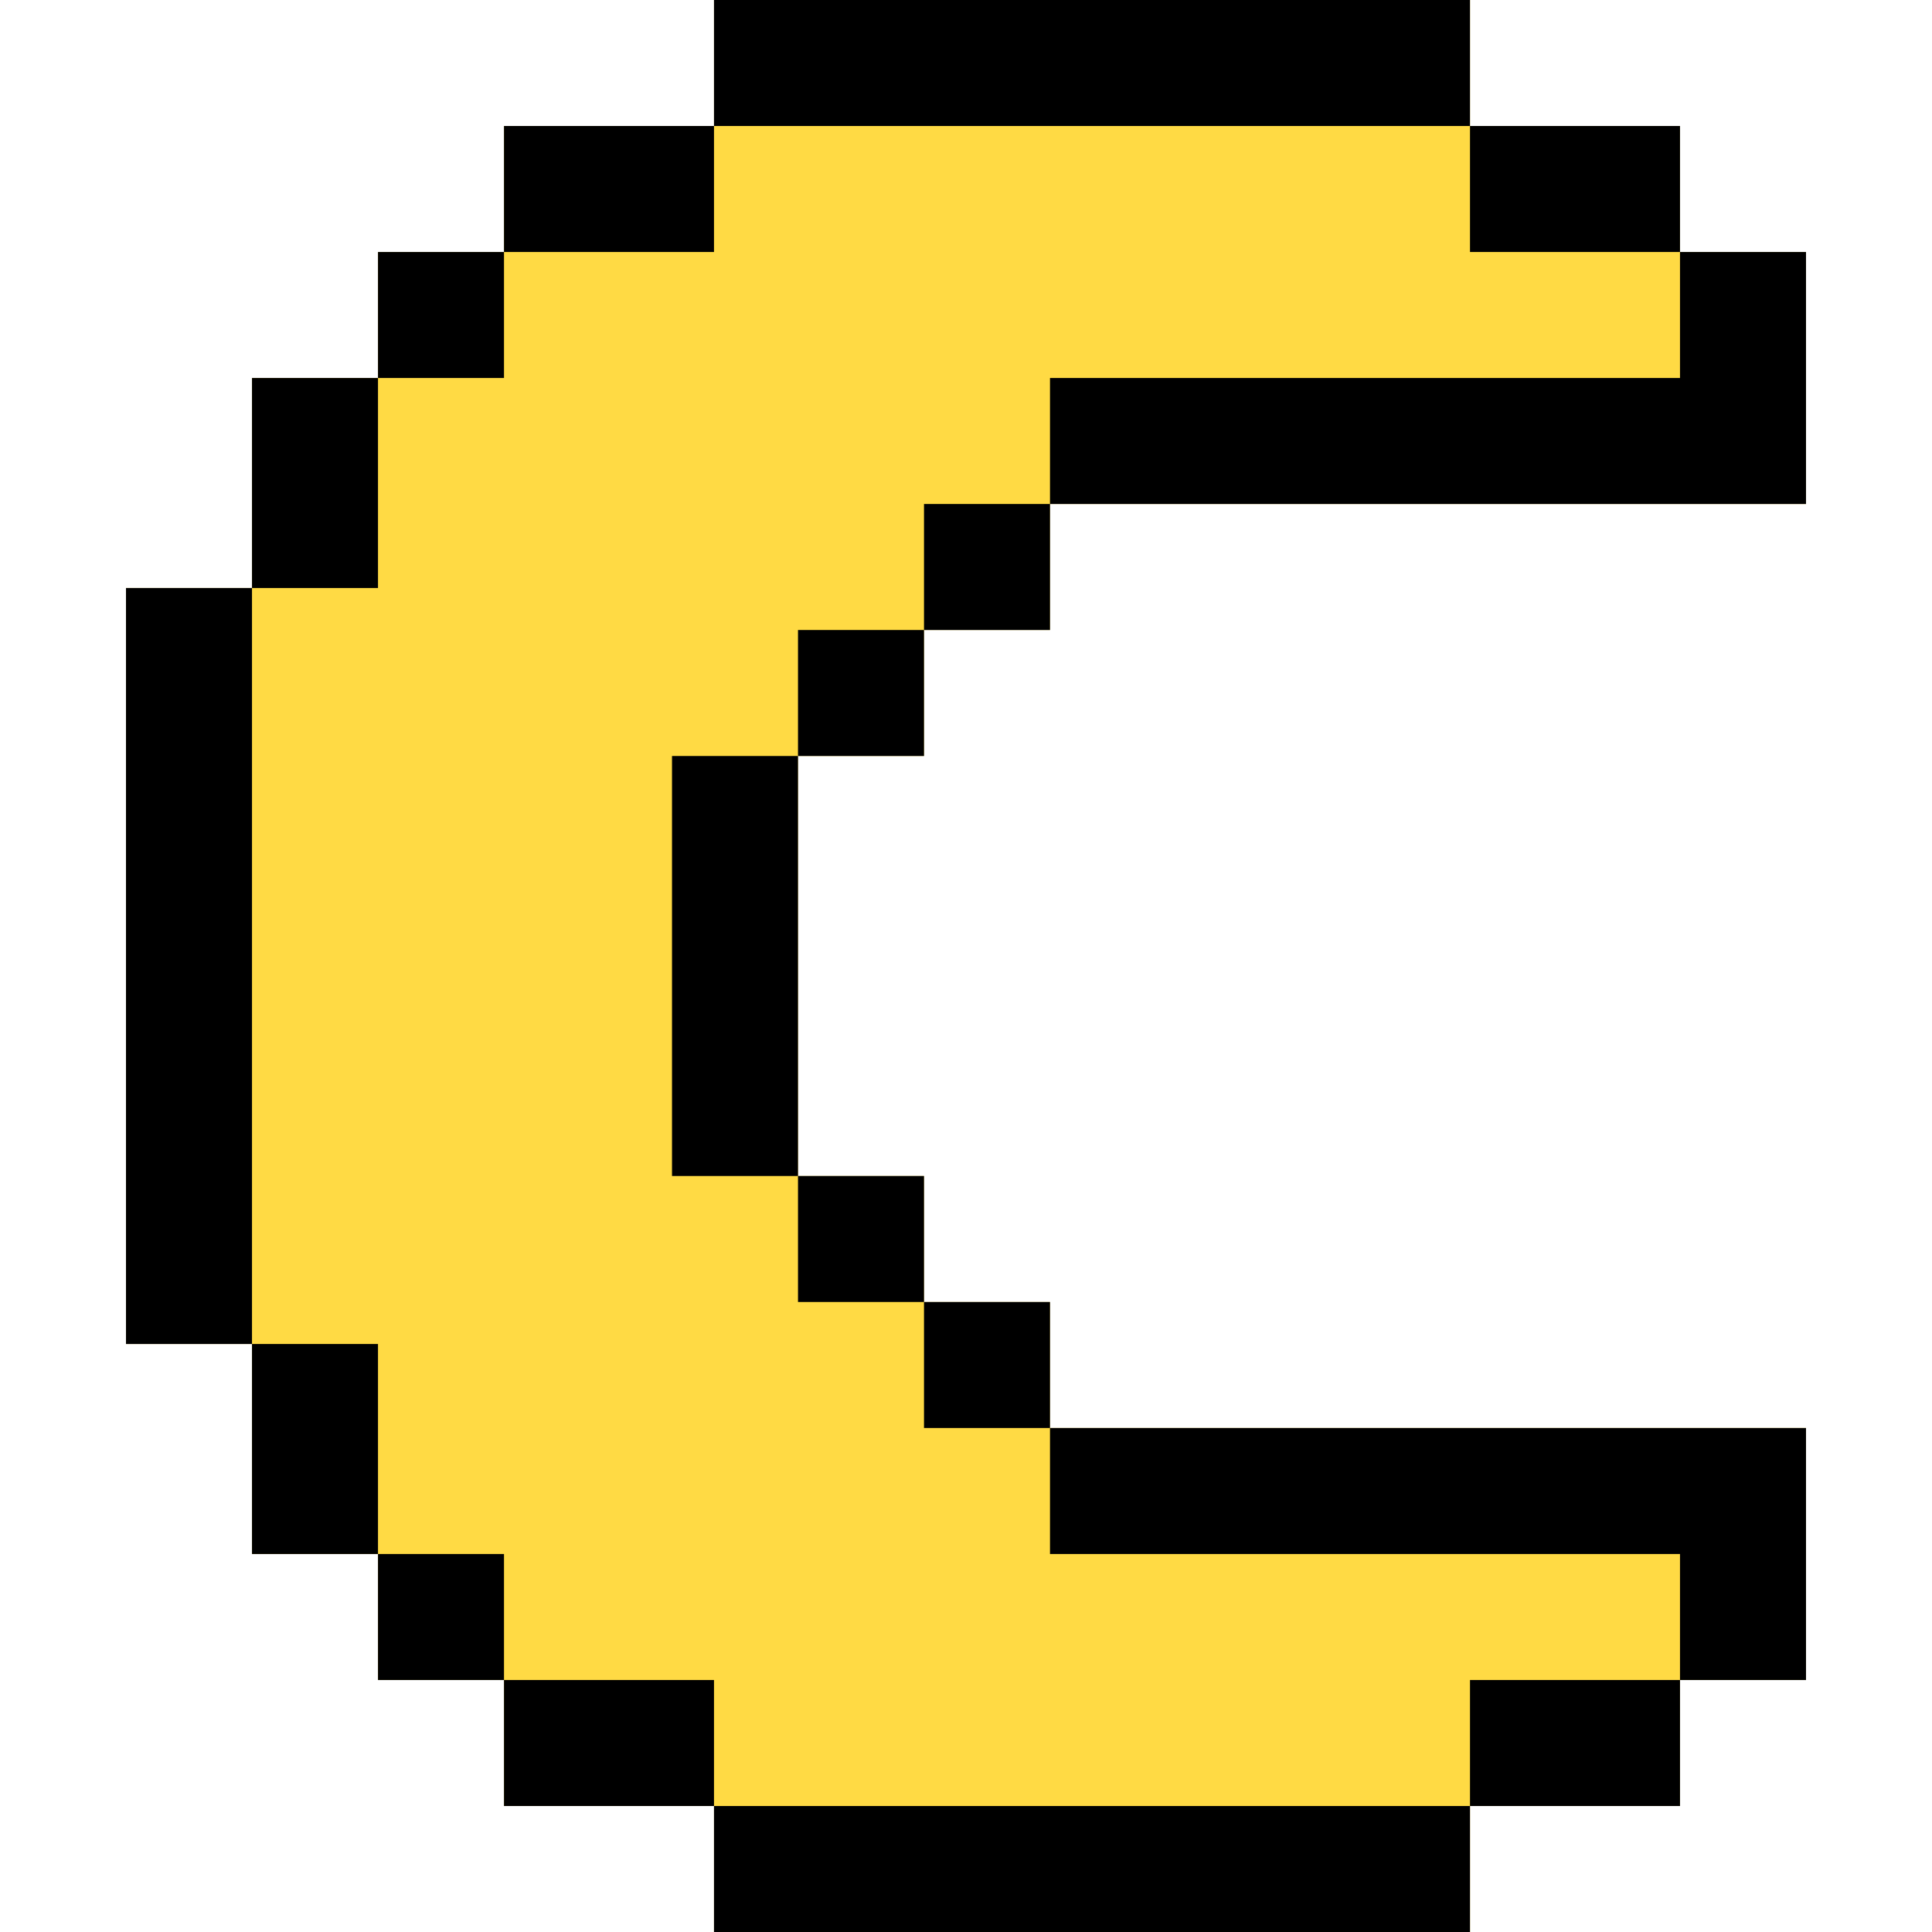
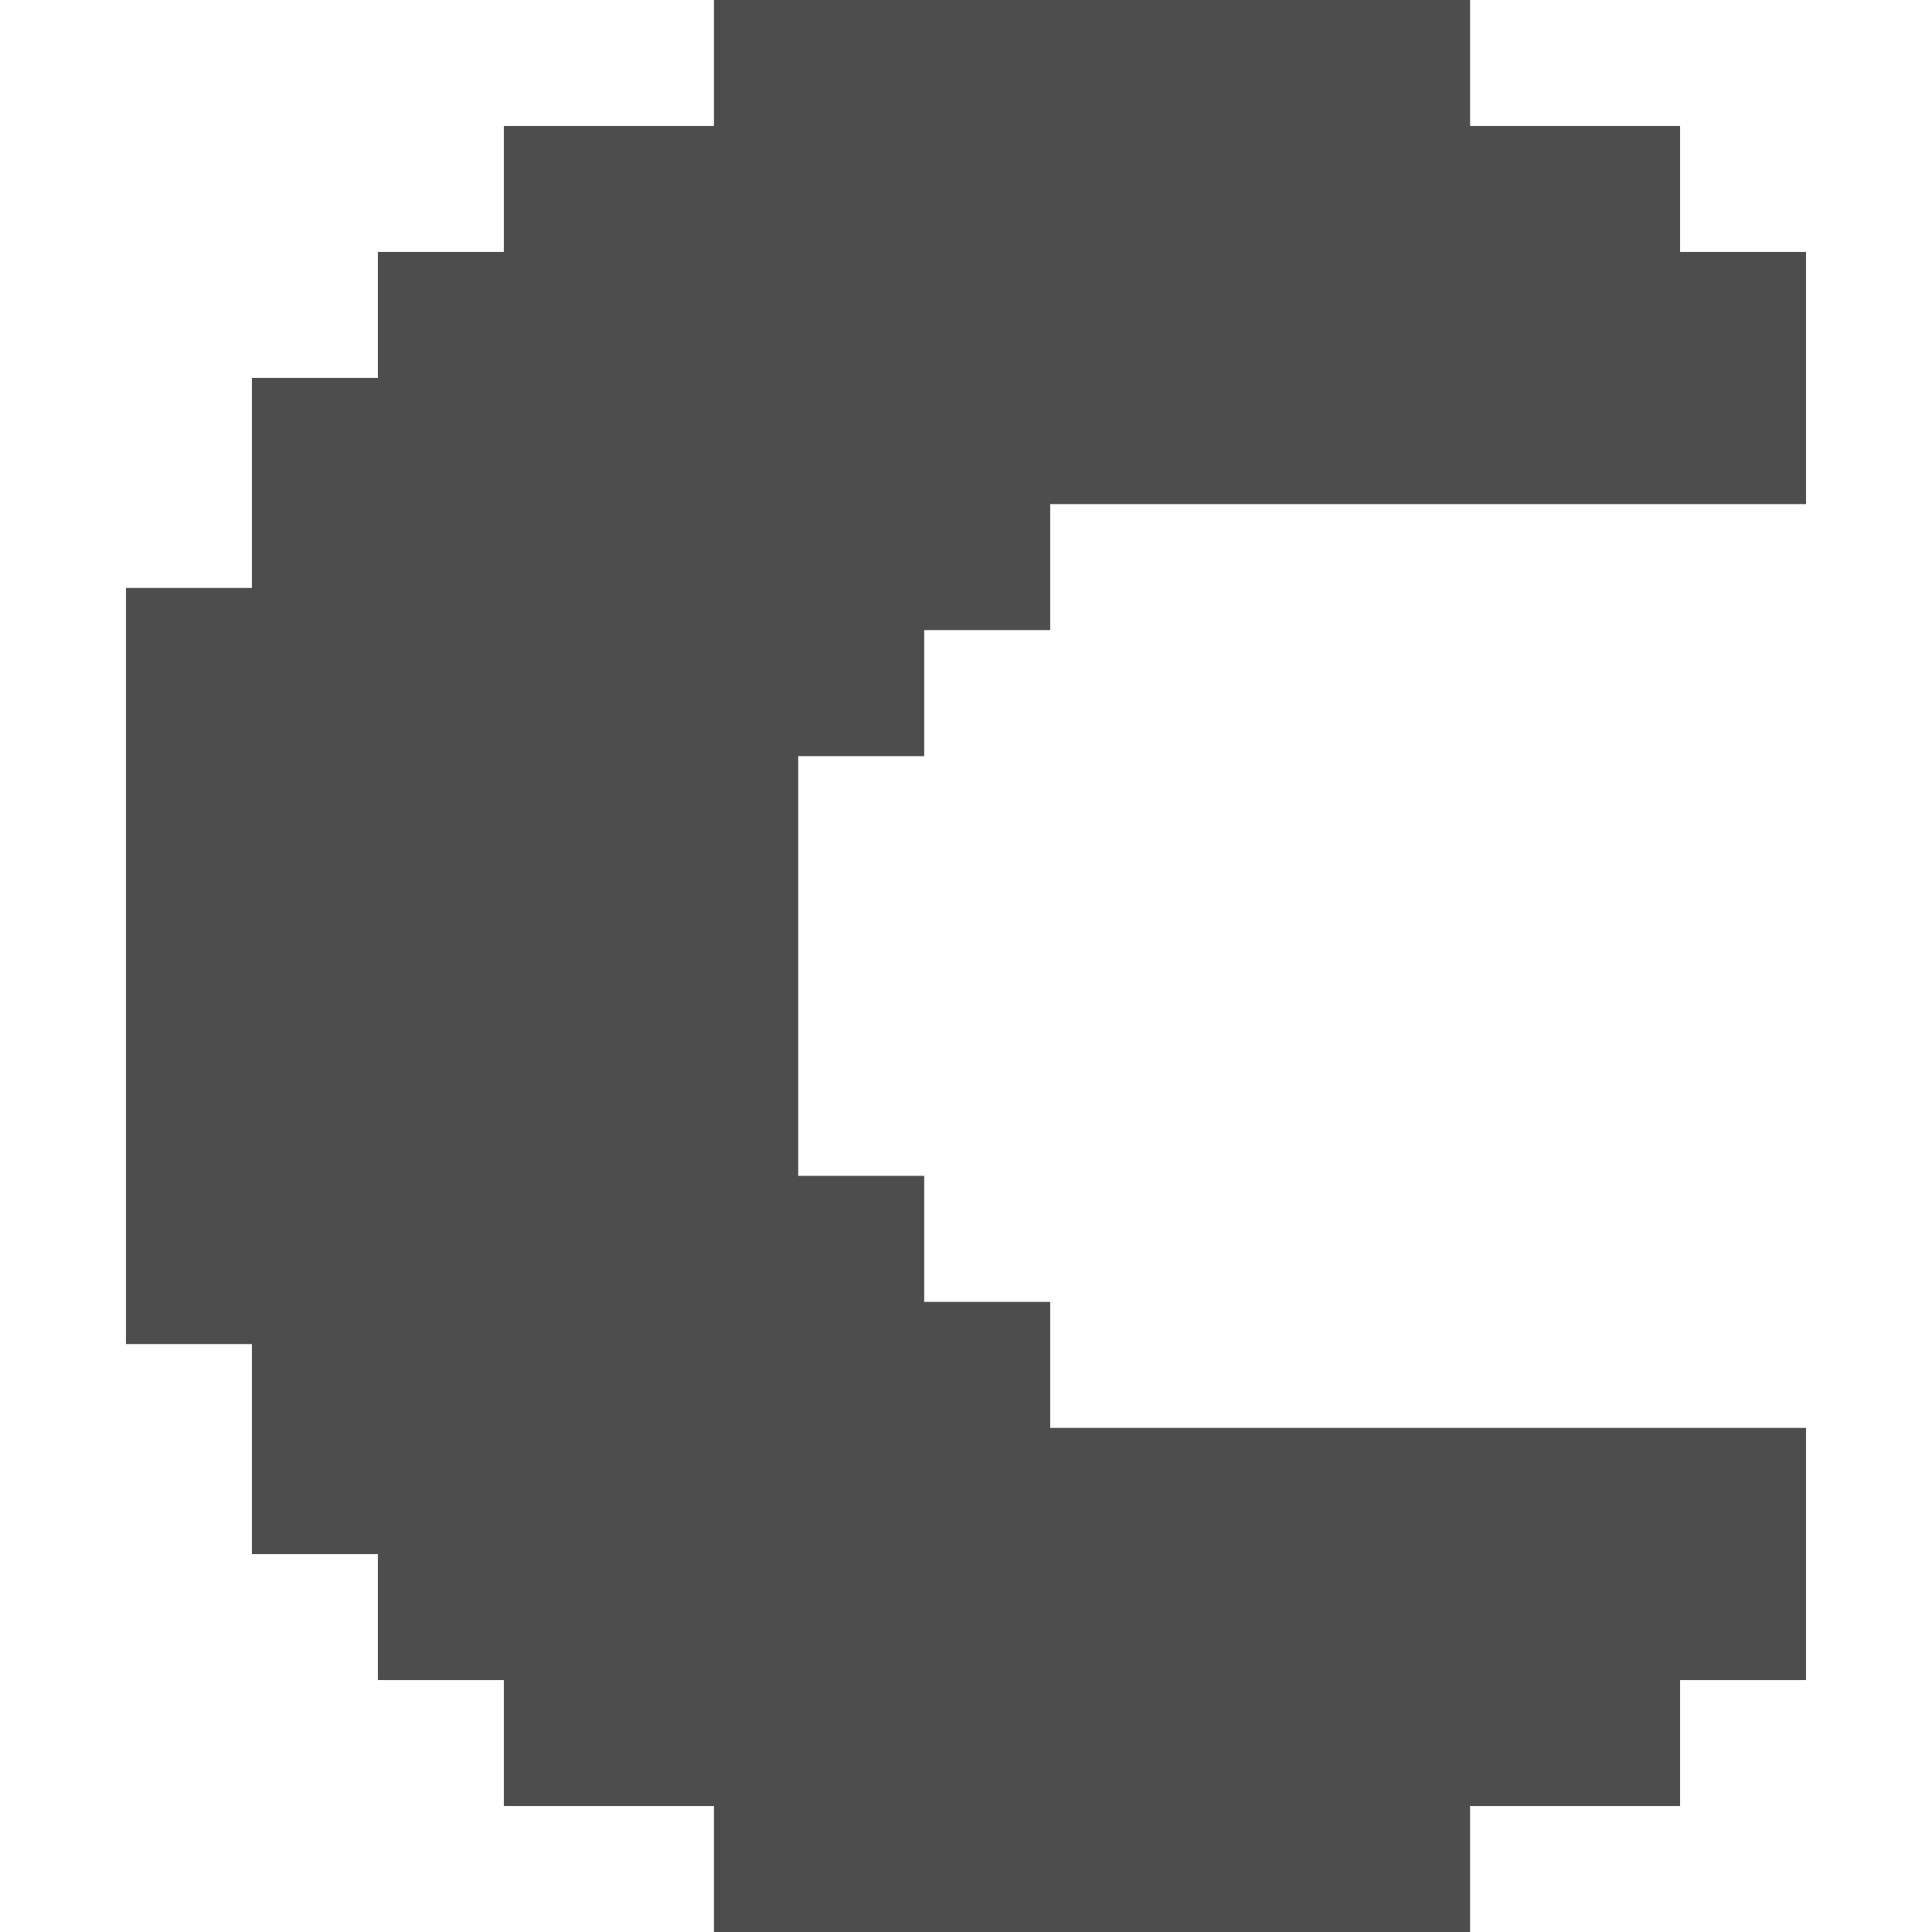
- <svg xmlns="http://www.w3.org/2000/svg" version="1.1" id="Layer_1" viewBox="0 0 512 512" xml:space="preserve">
-   <polygon style="fill:#FFDA44;" points="445.217,66.783 445.217,33.391 389.565,33.391 389.565,0 189.217,0 189.217,33.391   133.565,33.391 133.565,33.391 133.565,33.391 133.565,66.783 100.174,66.783 100.174,100.174 66.783,100.174 66.783,155.826   33.398,155.826 33.398,356.174 66.783,356.174 66.783,411.826 100.174,411.826 100.174,445.217 133.565,445.217 133.565,478.609   189.217,478.609 189.217,512 389.565,512 389.567,478.609 445.22,478.609 445.22,445.217 478.605,445.217 478.609,378.435   278.261,378.435 278.261,345.043 244.87,345.043 244.87,311.652 211.484,311.652 211.484,200.348 244.87,200.348 244.87,200.348   244.87,200.348 244.87,166.957 278.261,166.957 278.261,133.565 478.609,133.565 478.609,66.783 " />
-   <polygon points="278.261,100.174 278.261,133.565 478.609,133.565 478.609,100.174 478.609,66.783 445.217,66.783 445.217,100.174   " />
-   <rect x="133.565" y="33.391" width="55.652" height="33.391" />
-   <rect x="100.174" y="66.783" width="33.391" height="33.391" />
-   <rect x="66.783" y="100.174" width="33.391" height="55.652" />
-   <rect x="66.783" y="356.174" width="33.391" height="55.652" />
-   <rect x="100.174" y="411.826" width="33.391" height="33.391" />
-   <rect x="133.565" y="445.217" width="55.652" height="33.391" />
-   <rect x="189.217" width="200.348" height="33.391" />
-   <rect x="189.217" y="478.609" width="200.348" height="33.391" />
-   <rect x="33.391" y="155.826" width="33.391" height="200.348" />
-   <rect x="389.565" y="33.391" width="55.652" height="33.391" />
-   <polygon points="478.609,378.435 478.609,378.435 278.261,378.435 278.261,411.826 445.217,411.826 445.217,445.217   478.609,445.217 " />
-   <polygon points="211.478,311.652 211.478,200.348 178.087,200.348 178.087,311.652 211.478,311.652 211.478,345.043 244.87,345.043   244.87,311.652 " />
-   <rect x="244.87" y="345.043" width="33.391" height="33.391" />
-   <rect x="211.478" y="166.957" width="33.391" height="33.391" />
-   <rect x="244.87" y="133.565" width="33.391" height="33.391" />
-   <rect x="389.565" y="445.217" width="55.652" height="33.391" />
+ <svg xmlns="http://www.w3.org/2000/svg" version="1.1" id="Layer_1" viewBox="0 0 512 512" xml:space="preserve" width="800px" height="800px" fill="#4d4d4d">
+   <g id="SVGRepo_bgCarrier" stroke-width="0" />
+   <g id="SVGRepo_tracerCarrier" stroke-linecap="round" stroke-linejoin="round" />
+   <g id="SVGRepo_iconCarrier">
+     <polygon style="fill:#4d4d4d;" points="445.217,66.783 445.217,33.391 389.565,33.391 389.565,0 189.217,0 189.217,33.391 133.565,33.391 133.565,33.391 133.565,33.391 133.565,66.783 100.174,66.783 100.174,100.174 66.783,100.174 66.783,155.826 33.398,155.826 33.398,356.174 66.783,356.174 66.783,411.826 100.174,411.826 100.174,445.217 133.565,445.217 133.565,478.609 189.217,478.609 189.217,512 389.565,512 389.567,478.609 445.22,478.609 445.22,445.217 478.605,445.217 478.609,378.435 278.261,378.435 278.261,345.043 244.87,345.043 244.87,311.652 211.484,311.652 211.484,200.348 244.87,200.348 244.87,200.348 244.87,200.348 244.87,166.957 278.261,166.957 278.261,133.565 478.609,133.565 478.609,66.783 " />
+     <polygon points="278.261,100.174 278.261,133.565 478.609,133.565 478.609,100.174 478.609,66.783 445.217,66.783 445.217,100.174 " />
+     <rect x="133.565" y="33.391" width="55.652" height="33.391" />
+     <rect x="100.174" y="66.783" width="33.391" height="33.391" />
+     <rect x="66.783" y="100.174" width="33.391" height="55.652" />
+     <rect x="66.783" y="356.174" width="33.391" height="55.652" />
+     <rect x="100.174" y="411.826" width="33.391" height="33.391" />
+     <rect x="133.565" y="445.217" width="55.652" height="33.391" />
+     <rect x="189.217" width="200.348" height="33.391" />
+     <rect x="189.217" y="478.609" width="200.348" height="33.391" />
+     <rect x="33.391" y="155.826" width="33.391" height="200.348" />
+     <rect x="389.565" y="33.391" width="55.652" height="33.391" />
+     <polygon points="478.609,378.435 478.609,378.435 278.261,378.435 278.261,411.826 445.217,411.826 445.217,445.217 478.609,445.217 " />
+     <polygon points="211.478,311.652 211.478,200.348 178.087,200.348 178.087,311.652 211.478,311.652 211.478,345.043 244.87,345.043 244.87,311.652 " />
+     <rect x="244.87" y="345.043" width="33.391" height="33.391" />
+     <rect x="211.478" y="166.957" width="33.391" height="33.391" />
+     <rect x="244.87" y="133.565" width="33.391" height="33.391" />
+     <rect x="389.565" y="445.217" width="55.652" height="33.391" />
+   </g>
</svg>
